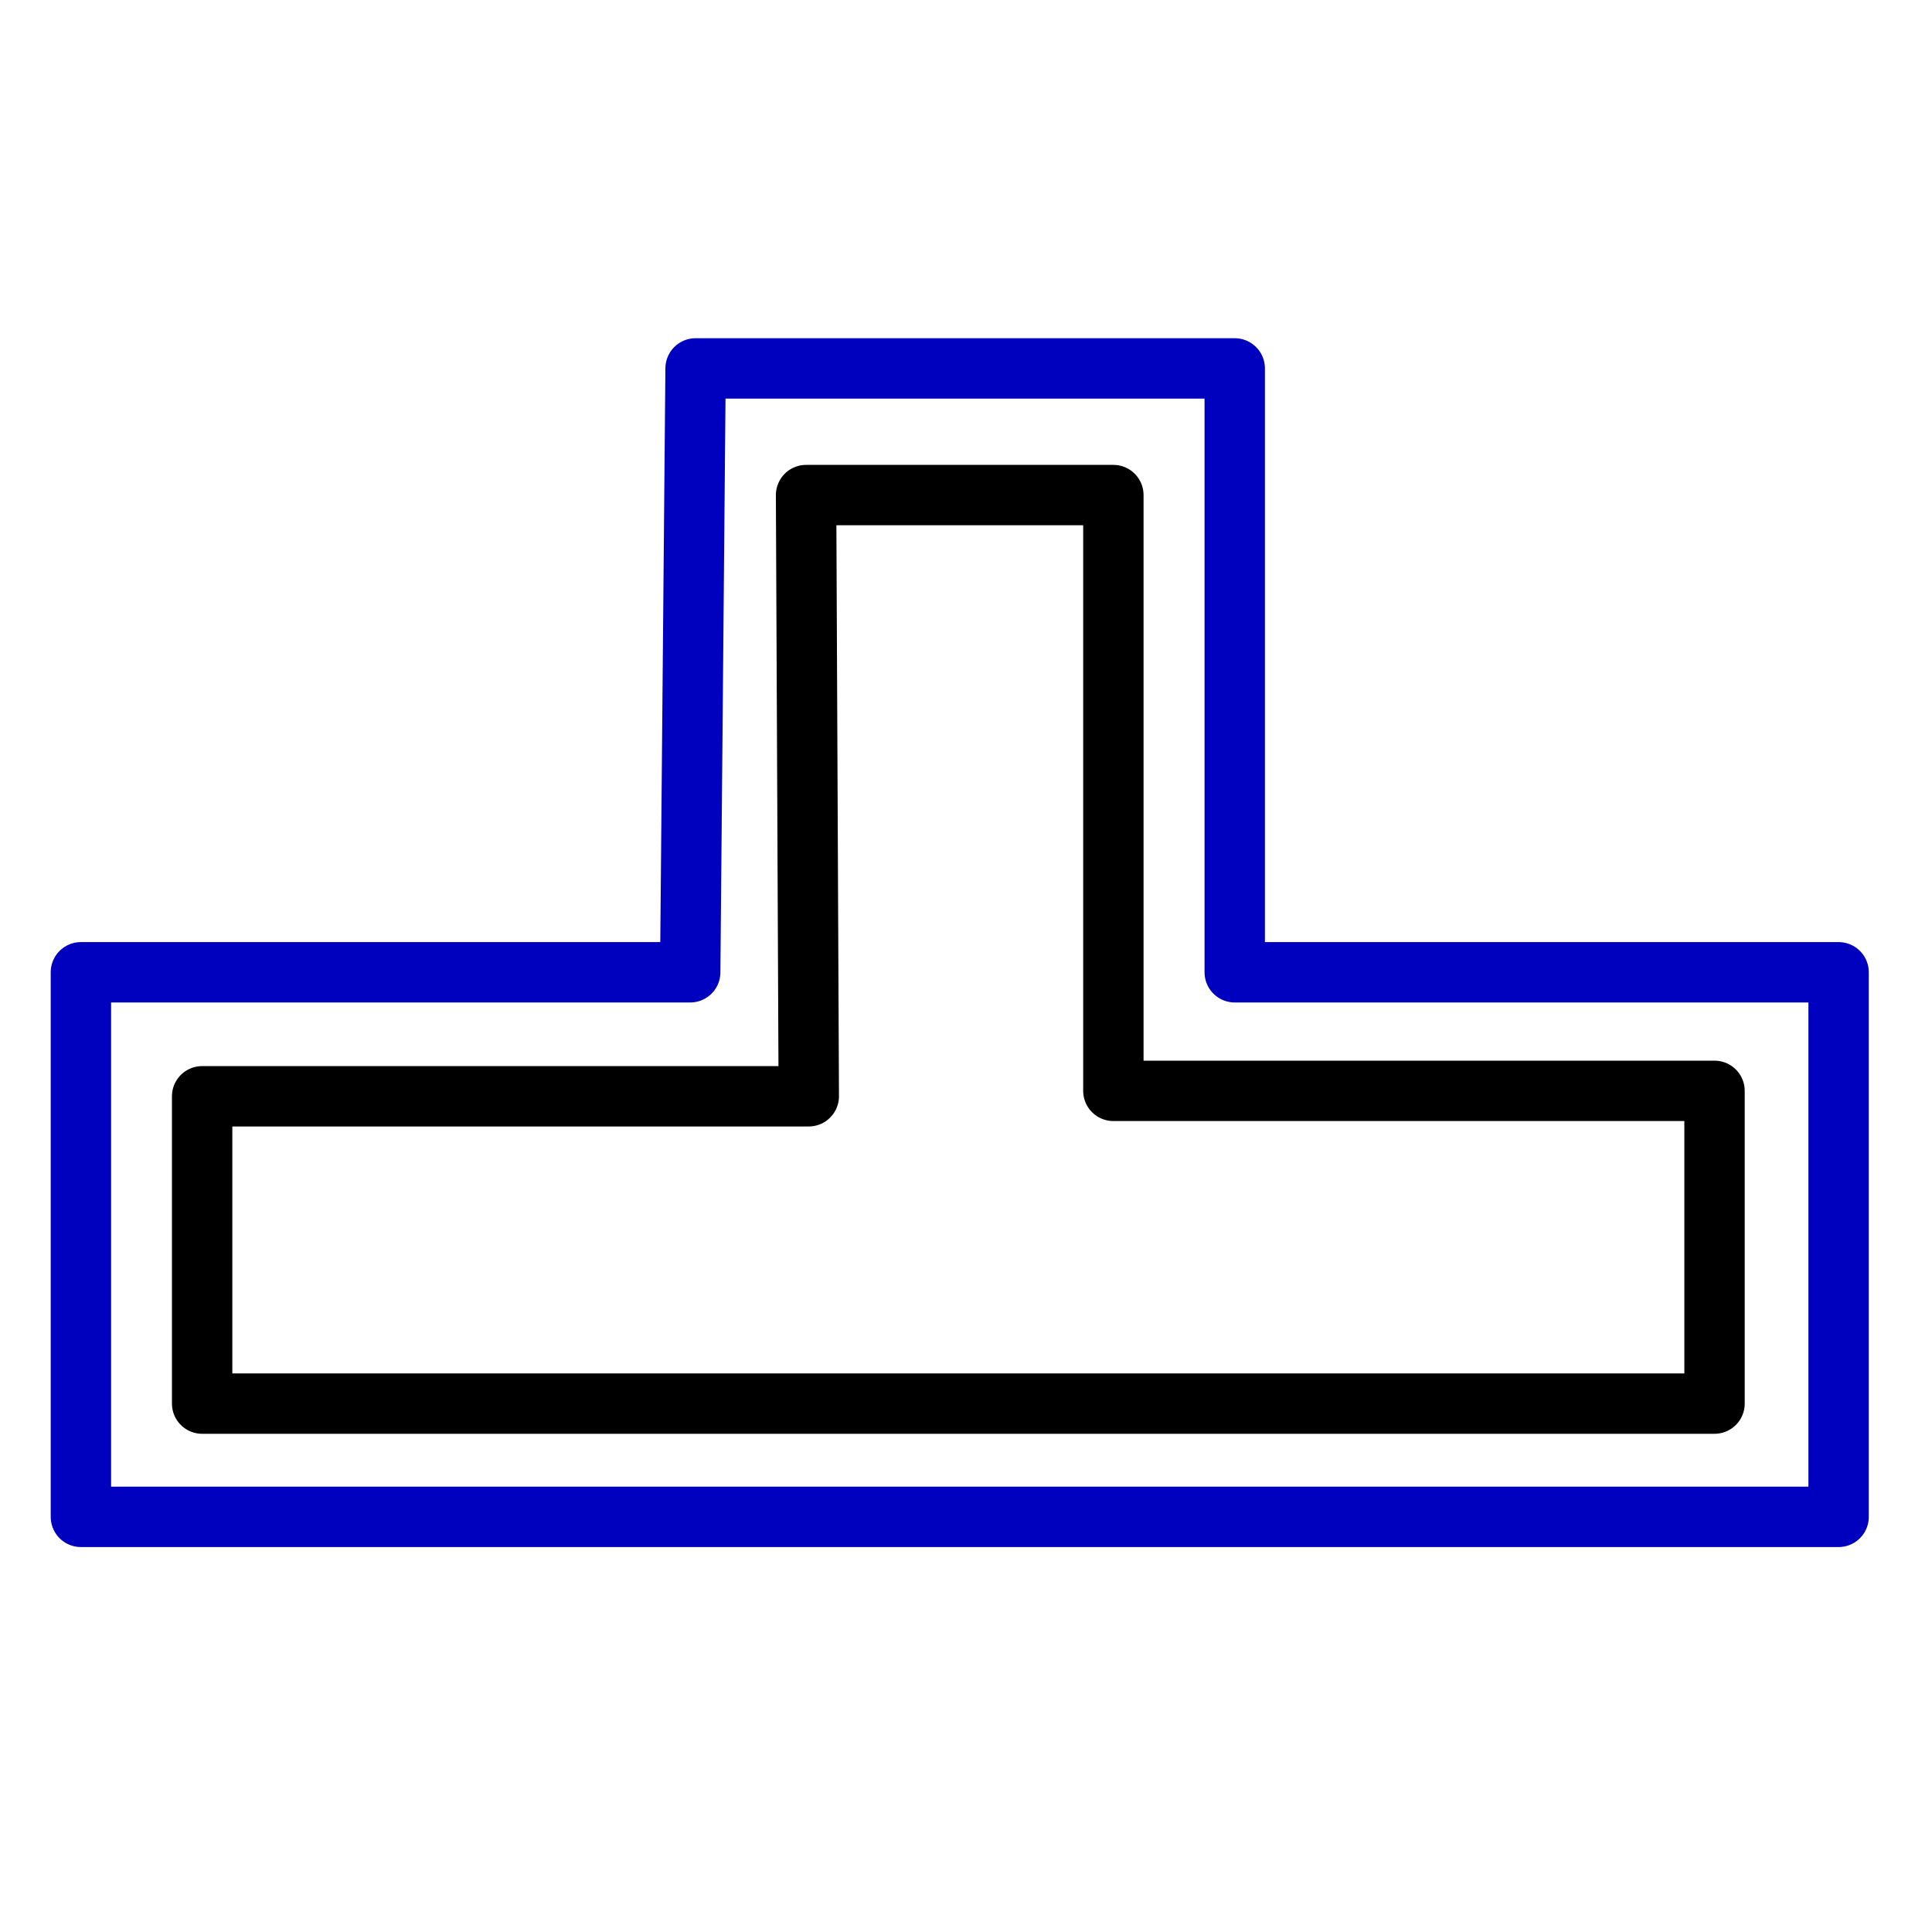
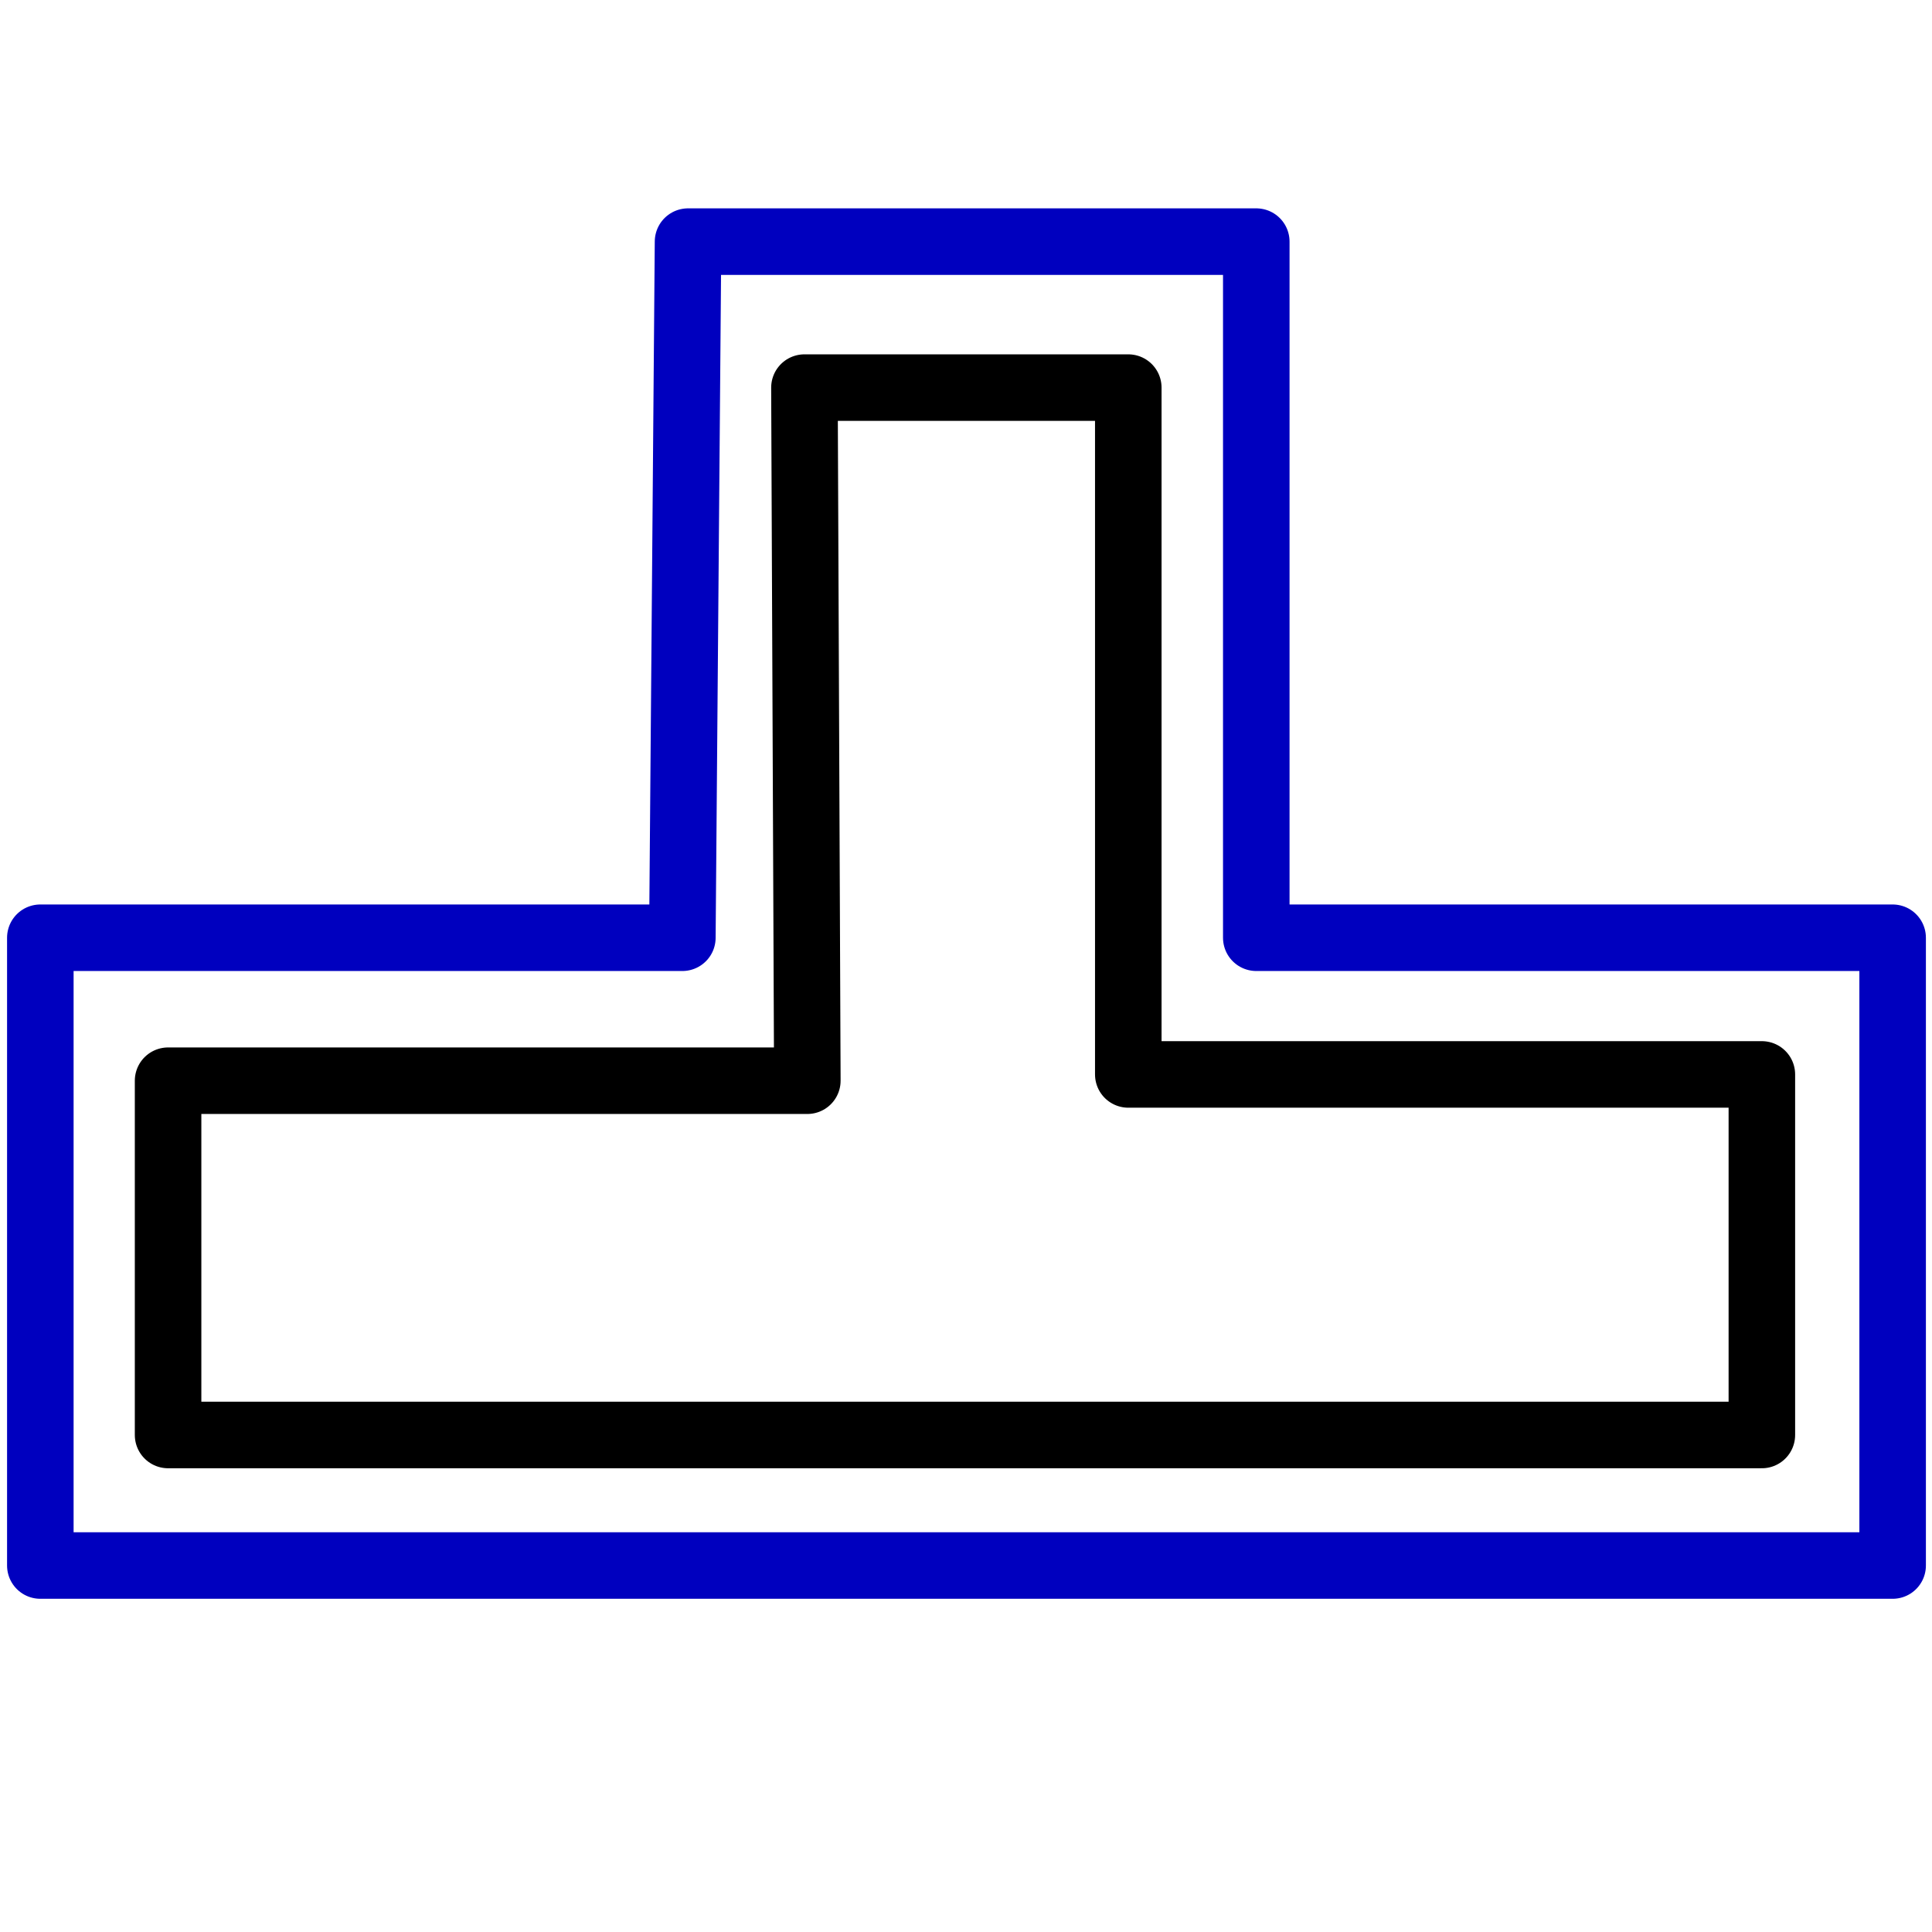
- <svg xmlns="http://www.w3.org/2000/svg" width="32px" height="32px" id="svg2840" version="1.1">
+ <svg xmlns="http://www.w3.org/2000/svg" width="16" height="16" id="svg2840" version="1.1">
  <defs id="defs2842">
-     <marker orient="auto" refY="0.0" refX="0.0" id="Arrow2Mend" style="overflow:visible;">
-       <path id="path4549" style="font-size:12.0;fill-rule:evenodd;stroke-width:0.625;stroke-linejoin:round;" d="M 8.719,4.034 L -2.207,0.016 L 8.719,-4.002 C 6.973,-1.63 6.983,1.616 8.719,4.034 z " transform="scale(0.6) rotate(180) translate(0,0)" />
+     <marker orient="auto" refY="0" refX="0" id="Arrow2Mend" style="overflow:visible">
+       <path id="path4549" style="font-size:12px;fill-rule:evenodd;stroke-width:0.625;stroke-linejoin:round" d="M 8.719,4.034 -2.207,0.016 8.719,-4.002 c -1.745,2.372 -1.735,5.617 -6e-7,8.035 z" transform="scale(-0.6,-0.6)" />
    </marker>
-     <marker orient="auto" refY="0.0" refX="0.0" id="Arrow1Send" style="overflow:visible;">
-       <path id="path4537" d="M 0.0,0.0 L 5.0,-5.0 L -12.5,0.0 L 5.0,5.0 L 0.0,0.0 z " style="fill-rule:evenodd;stroke:#000000;stroke-width:1.0pt;marker-start:none;" transform="scale(0.2) rotate(180) translate(6,0)" />
+     <marker orient="auto" refY="0" refX="0" id="Arrow1Send" style="overflow:visible">
+       <path id="path4537" d="M 0,0 5,-5 -12.5,0 5,5 0,0 z" style="fill-rule:evenodd;stroke:#000000;stroke-width:1pt;marker-start:none" transform="matrix(-0.2,0,0,-0.2,-1.2,0)" />
    </marker>
-     <marker orient="auto" refY="0.0" refX="0.0" id="Arrow1Lend" style="overflow:visible;">
-       <path id="path4525" d="M 0.0,0.0 L 5.0,-5.0 L -12.5,0.0 L 5.0,5.0 L 0.0,0.0 z " style="fill-rule:evenodd;stroke:#000000;stroke-width:1.0pt;marker-start:none;" transform="scale(0.8) rotate(180) translate(12.5,0)" />
+     <marker orient="auto" refY="0" refX="0" id="Arrow1Lend" style="overflow:visible">
+       <path id="path4525" d="M 0,0 5,-5 -12.5,0 5,5 0,0 z" style="fill-rule:evenodd;stroke:#000000;stroke-width:1pt;marker-start:none" transform="matrix(-0.8,0,0,-0.8,-10,0)" />
    </marker>
  </defs>
-   <g id="layer1">
-     <path style="fill:none;stroke:#000000;stroke-width:1;stroke-linecap:butt;stroke-linejoin:round;stroke-opacity:1;stroke-miterlimit:4;stroke-dasharray:none" d="m 13.395,18.158 -10.047,0 0,5.09 25.05,0 0,-5.18 -9.957,0 0,-9.868 -5.09,0 0.045,9.957 z" id="path7209" />
-     <path style="fill:none;stroke:#0000bf;stroke-width:1px;stroke-linecap:butt;stroke-linejoin:round;stroke-opacity:1" d="m 11.431,16.104 -10.091,0 0,9.02 29.113,0 0,-9.02 -10.002,0 0,-10.002 -8.93,0 -0.089,10.002 z" id="path7211" />
+   <g id="layer1" transform="translate(0,-16)">
+     <path style="fill:none;stroke:#000000;stroke-width:0.551;stroke-linecap:butt;stroke-linejoin:round;stroke-miterlimit:4;stroke-opacity:1;stroke-dasharray:none" d="m 6.686,24.95 -5.294,0 0,2.934 13.199,0 0,-2.986 -5.247,0 0,-5.688 -2.682,0 0.024,5.74 z" id="path7209" />
+     <path style="fill:none;stroke:#0000bf;stroke-width:0.551px;stroke-linecap:butt;stroke-linejoin:round;stroke-opacity:1" d="m 5.651,23.766 -5.317,0 0,5.199 15.34,0 0,-5.199 -5.27,0 0,-5.765 -4.706,0 -0.047,5.765 z" id="path7211" />
  </g>
</svg>
